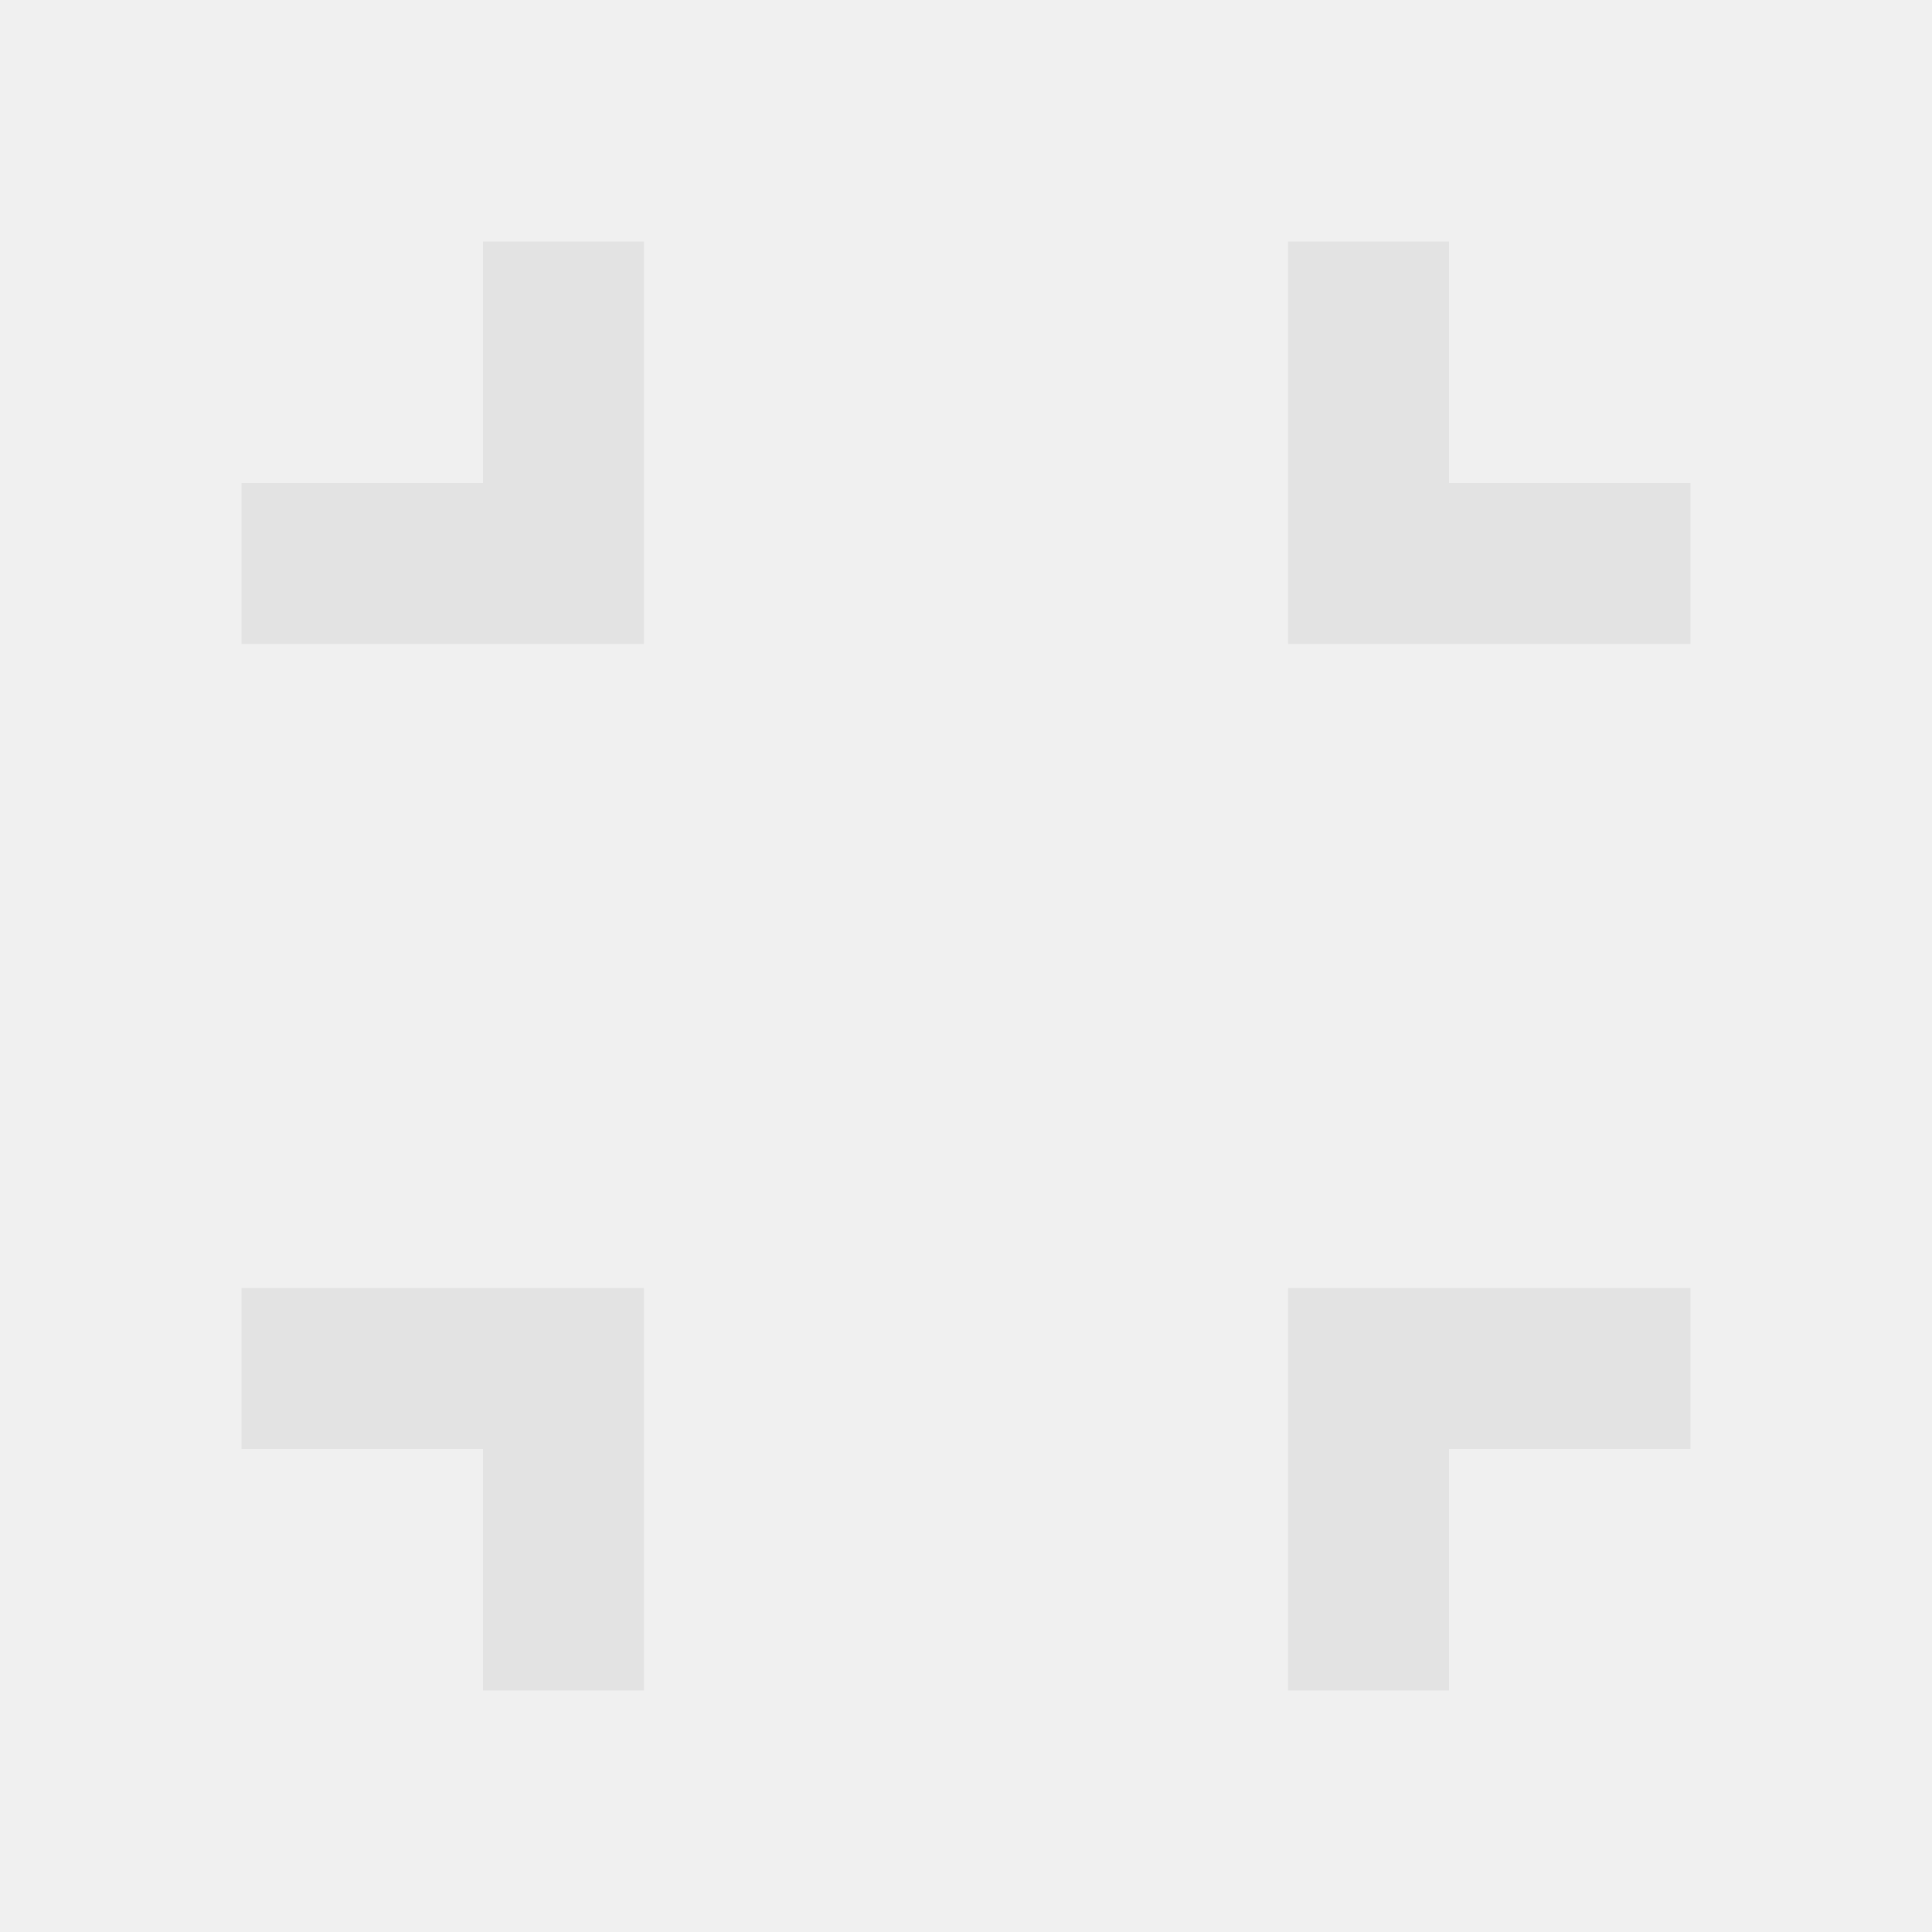
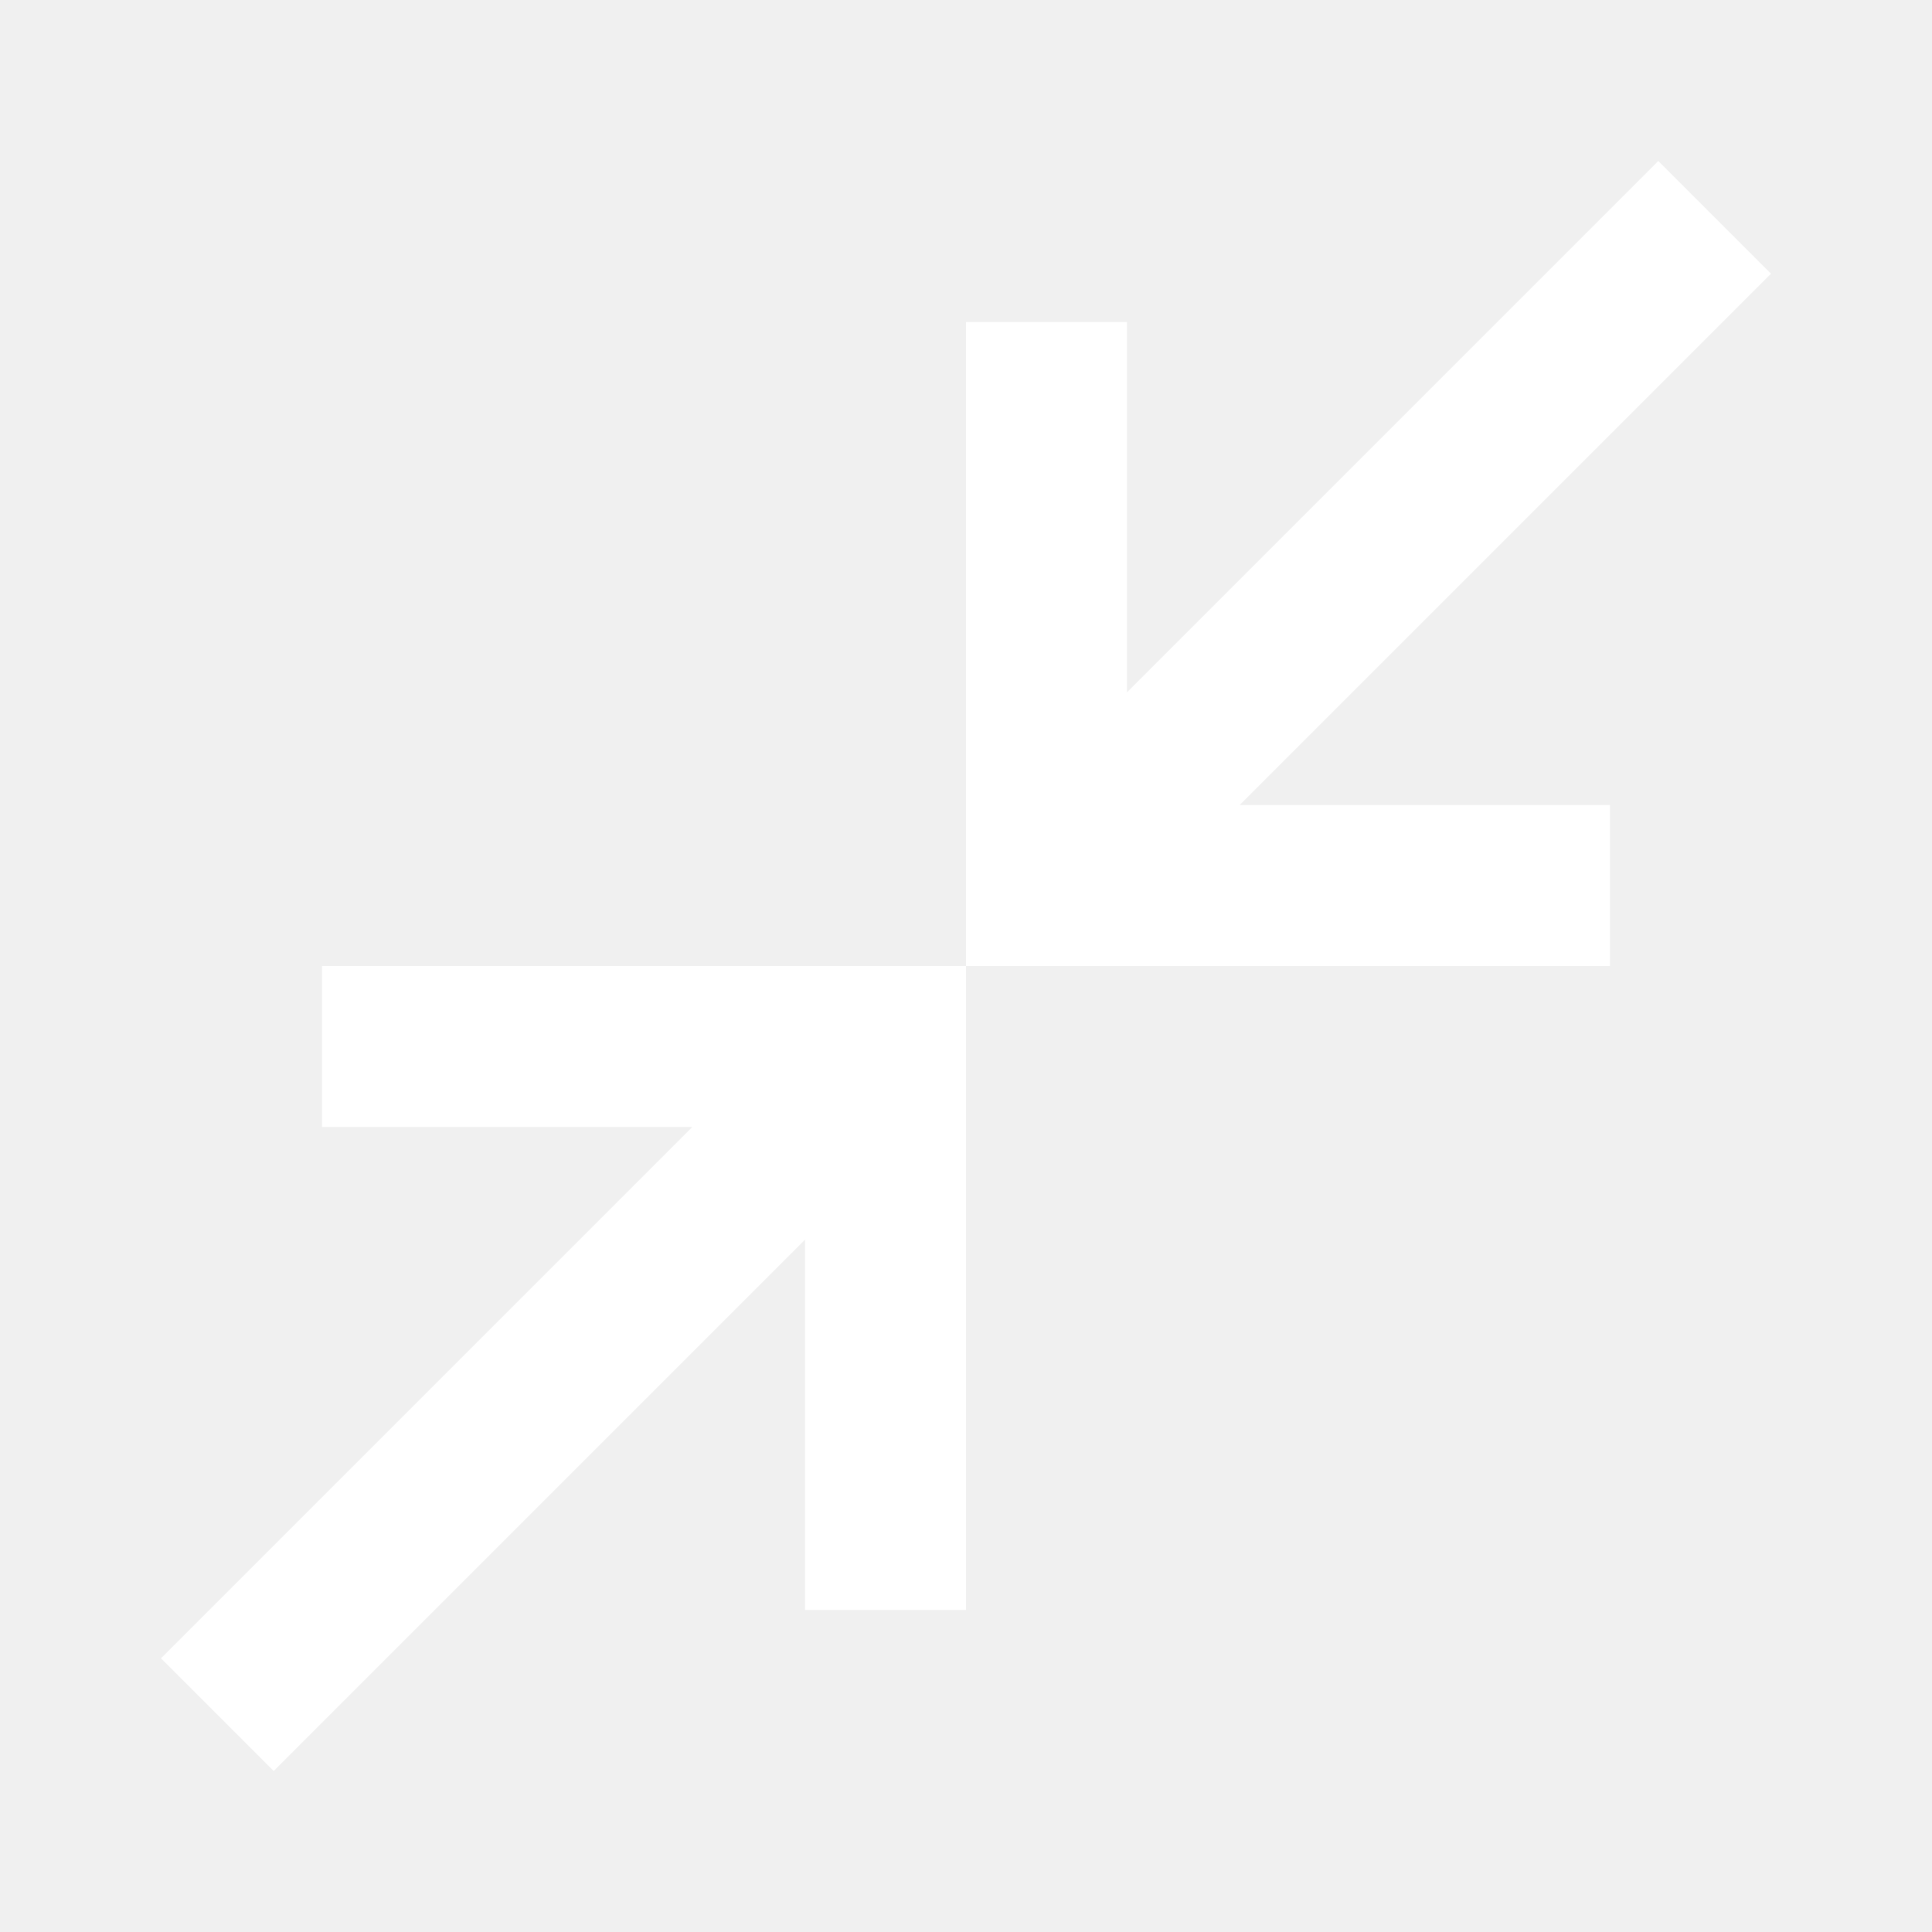
<svg xmlns="http://www.w3.org/2000/svg" width="24" height="24" viewBox="0 0 24 24" fill="none">
-   <path d="M6 21V18H3V16H8V21H6ZM16 21V16H21V18H18V21H16ZM3 8V6H6V3H8V8H3ZM16 8V3H18V6H21V8H16Z" fill="#E3E3E3" />
+   <path d="M3.4 22L2 20.6L8.6 14H4V12H12V20H10V15.4L3.4 22ZM12 12V4H14V8.6L20.6 2L22 3.4L15.4 10H20V12H12Z" fill="white" />
</svg>
